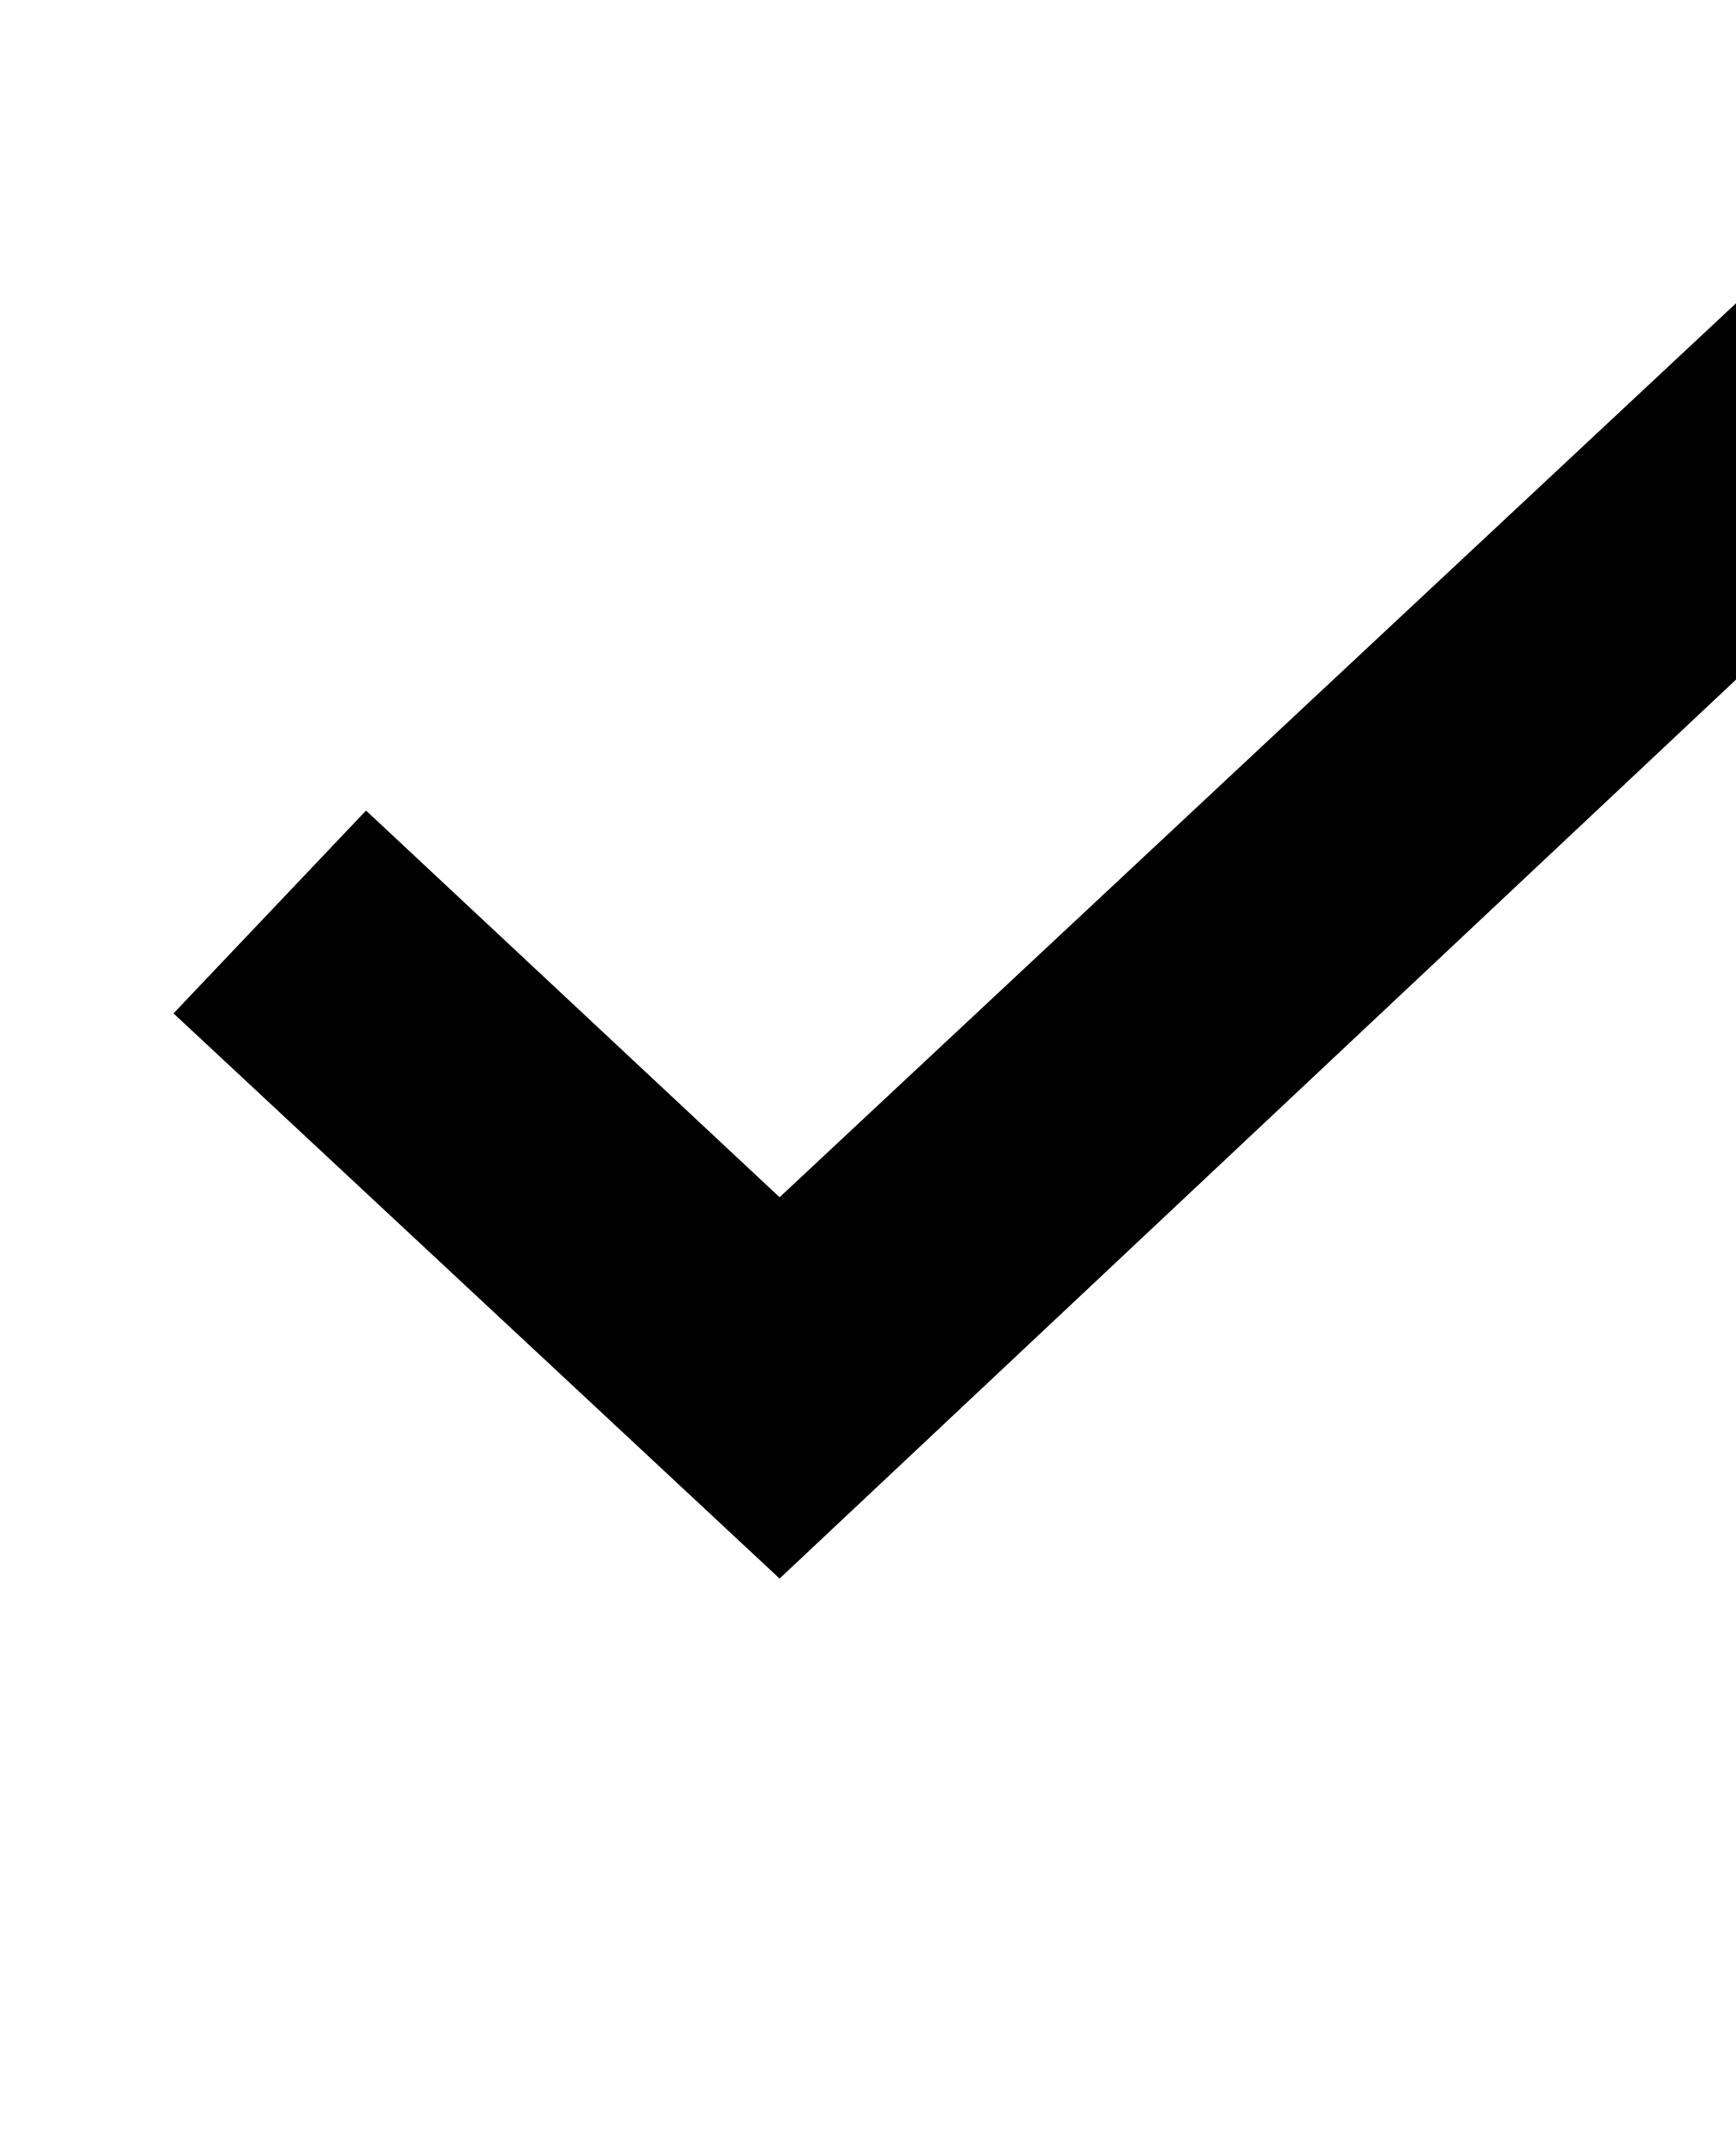
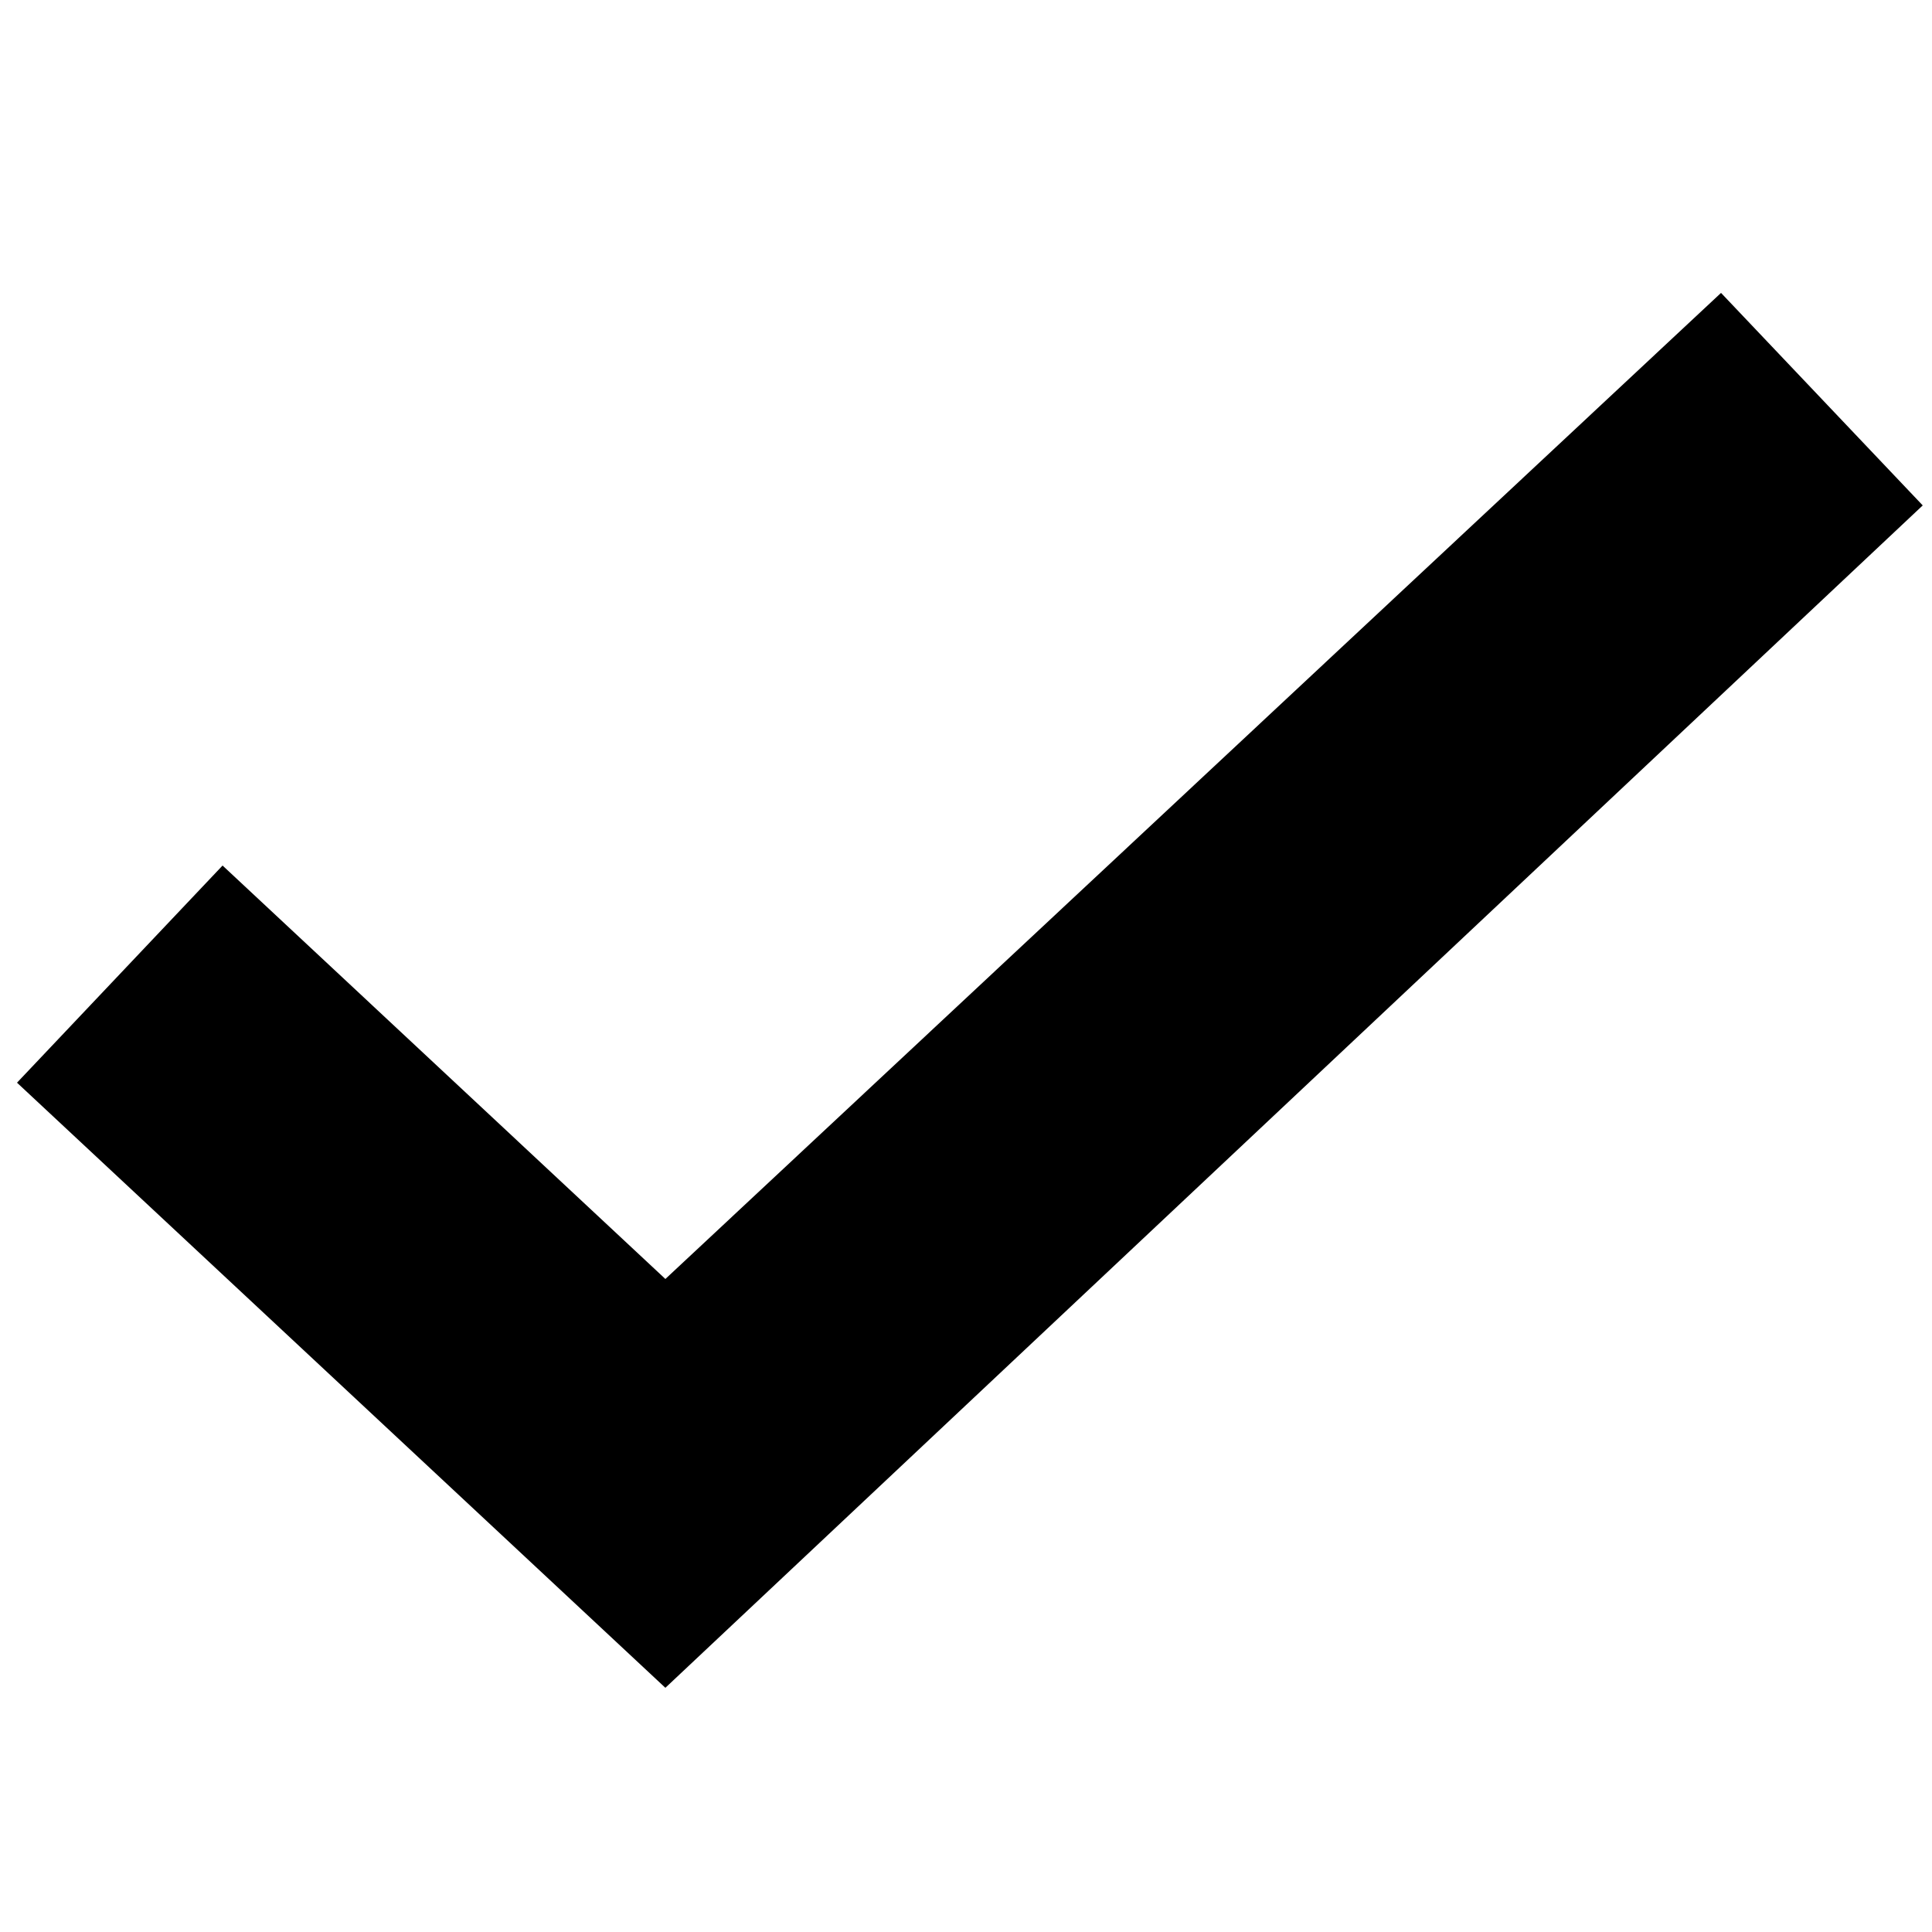
- <svg xmlns="http://www.w3.org/2000/svg" version="1.1" class="dibsvg-svg dibsvg-checkmark" viewBox="0 0 420 518">
-   <polygon class="st0" points="188.7,382.1 42,245.3 88.6,196.2 188.7,289.8 427.7,66.4 473.3,114.6 " />
+ <svg xmlns="http://www.w3.org/2000/svg" version="1.1" class="dibsvg-svg dibsvg-checkmark" viewBox="0 0 250 250">
+   <polygon points="86.1,218.4 2.2,140.1 28.8,112 86.1,165.5 222.7,37.9 248.8,65.4 " />
</svg>
